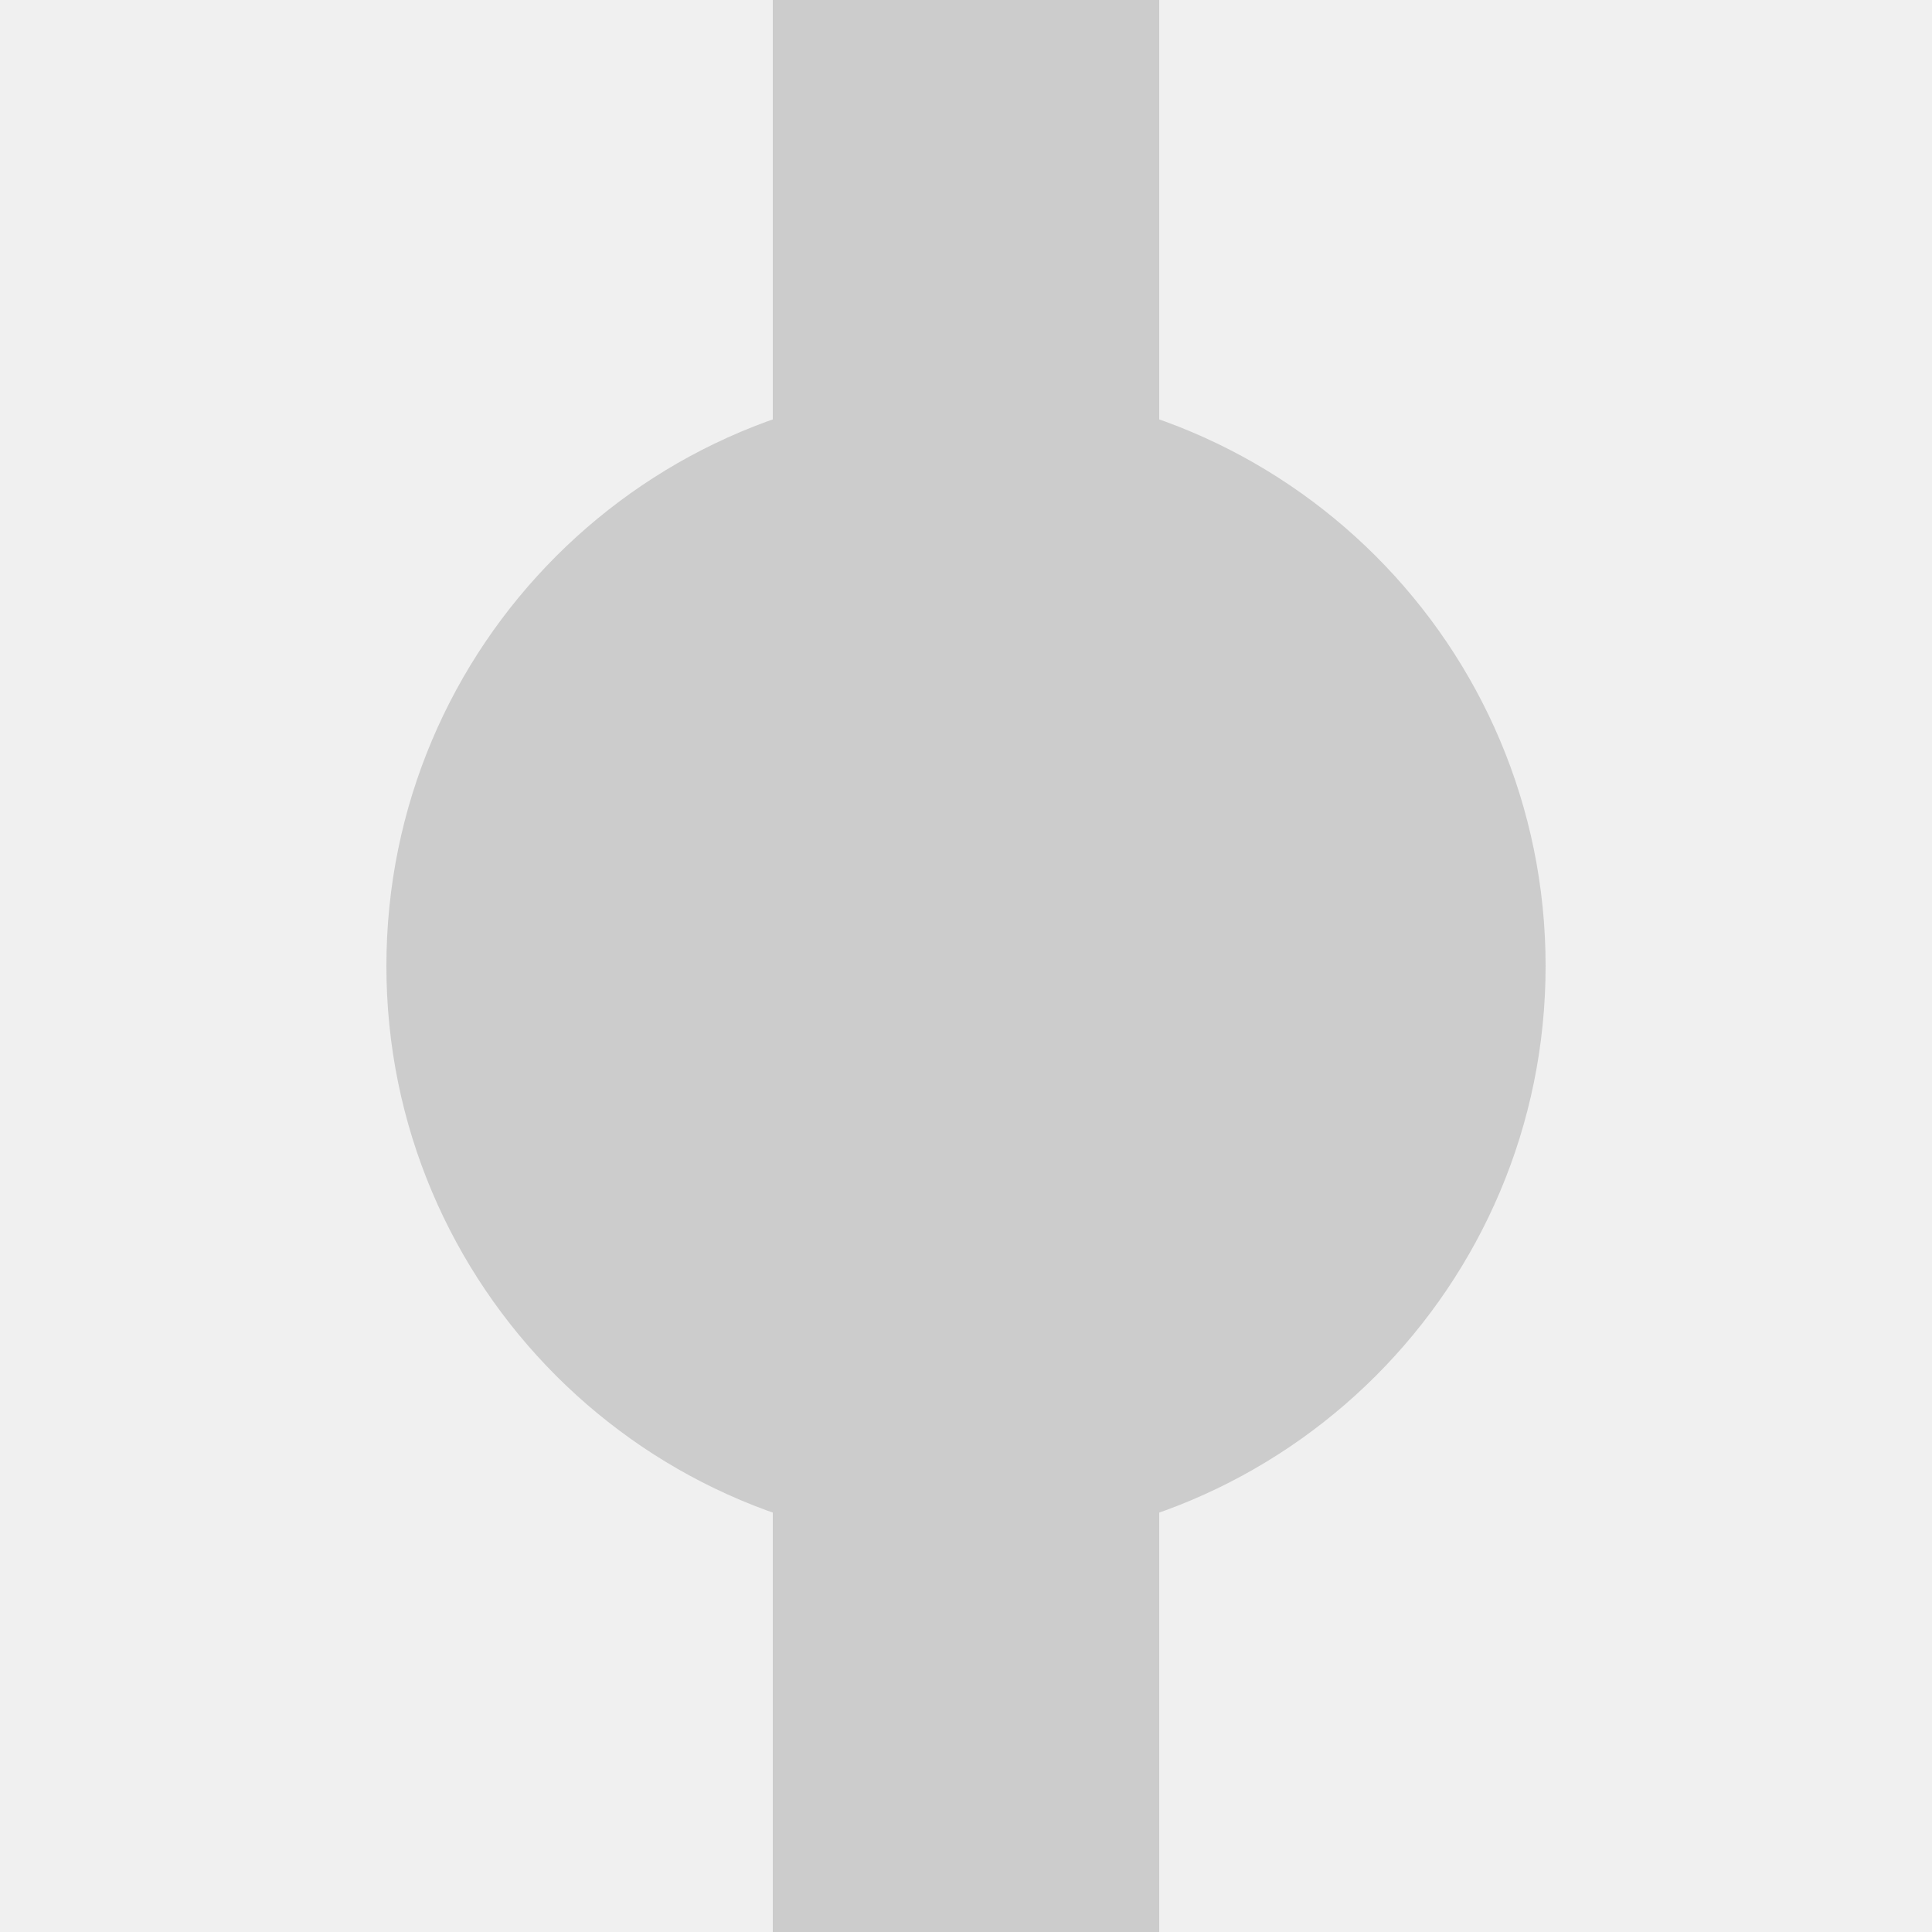
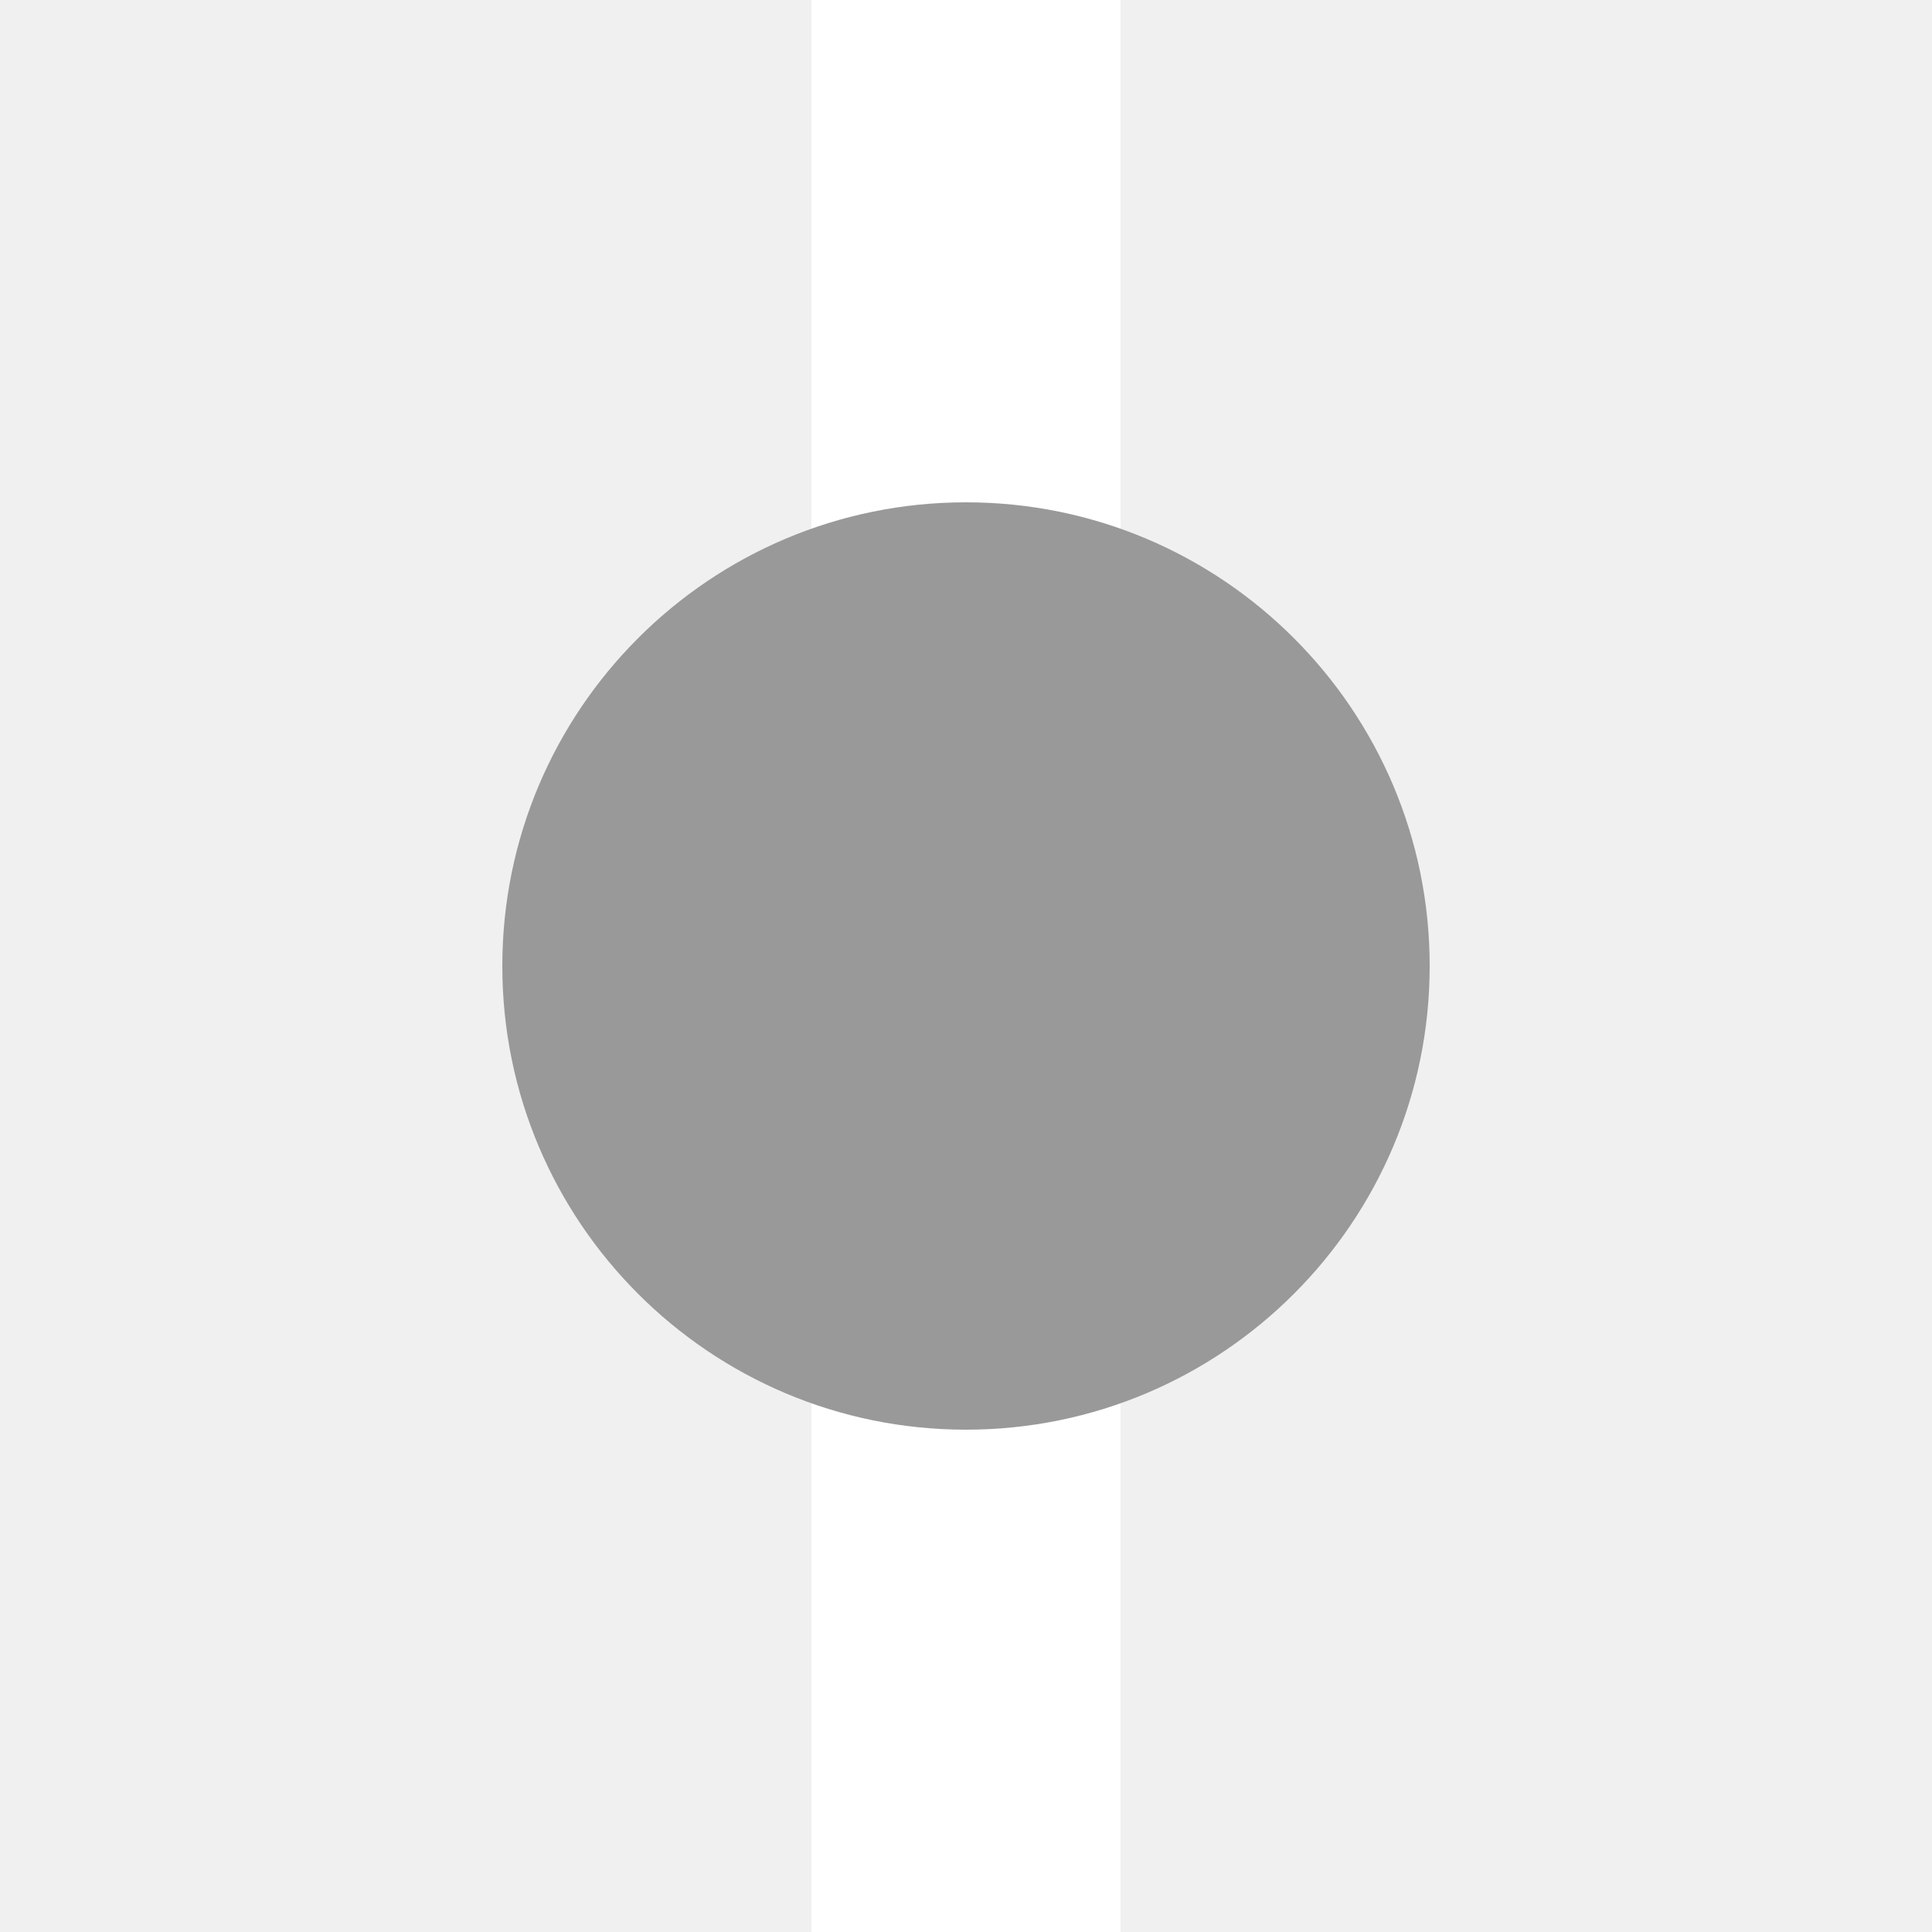
<svg xmlns="http://www.w3.org/2000/svg" width="500" height="500" viewBox="0 0 500 500">
  <g stroke="none" fill="none">
-     <path d="M 250,0 V 500" stroke="#CCCCCC" stroke-width="100" />
-     <circle cx="250" cy="250" r="150" fill="#CCCCCC" />
+     <path d="M 250,0 V 500" stroke="#FFFFFF" stroke-width="80" />
+     <circle cx="250" cy="250" r="120" fill="#999999" />
  </g>
</svg>
